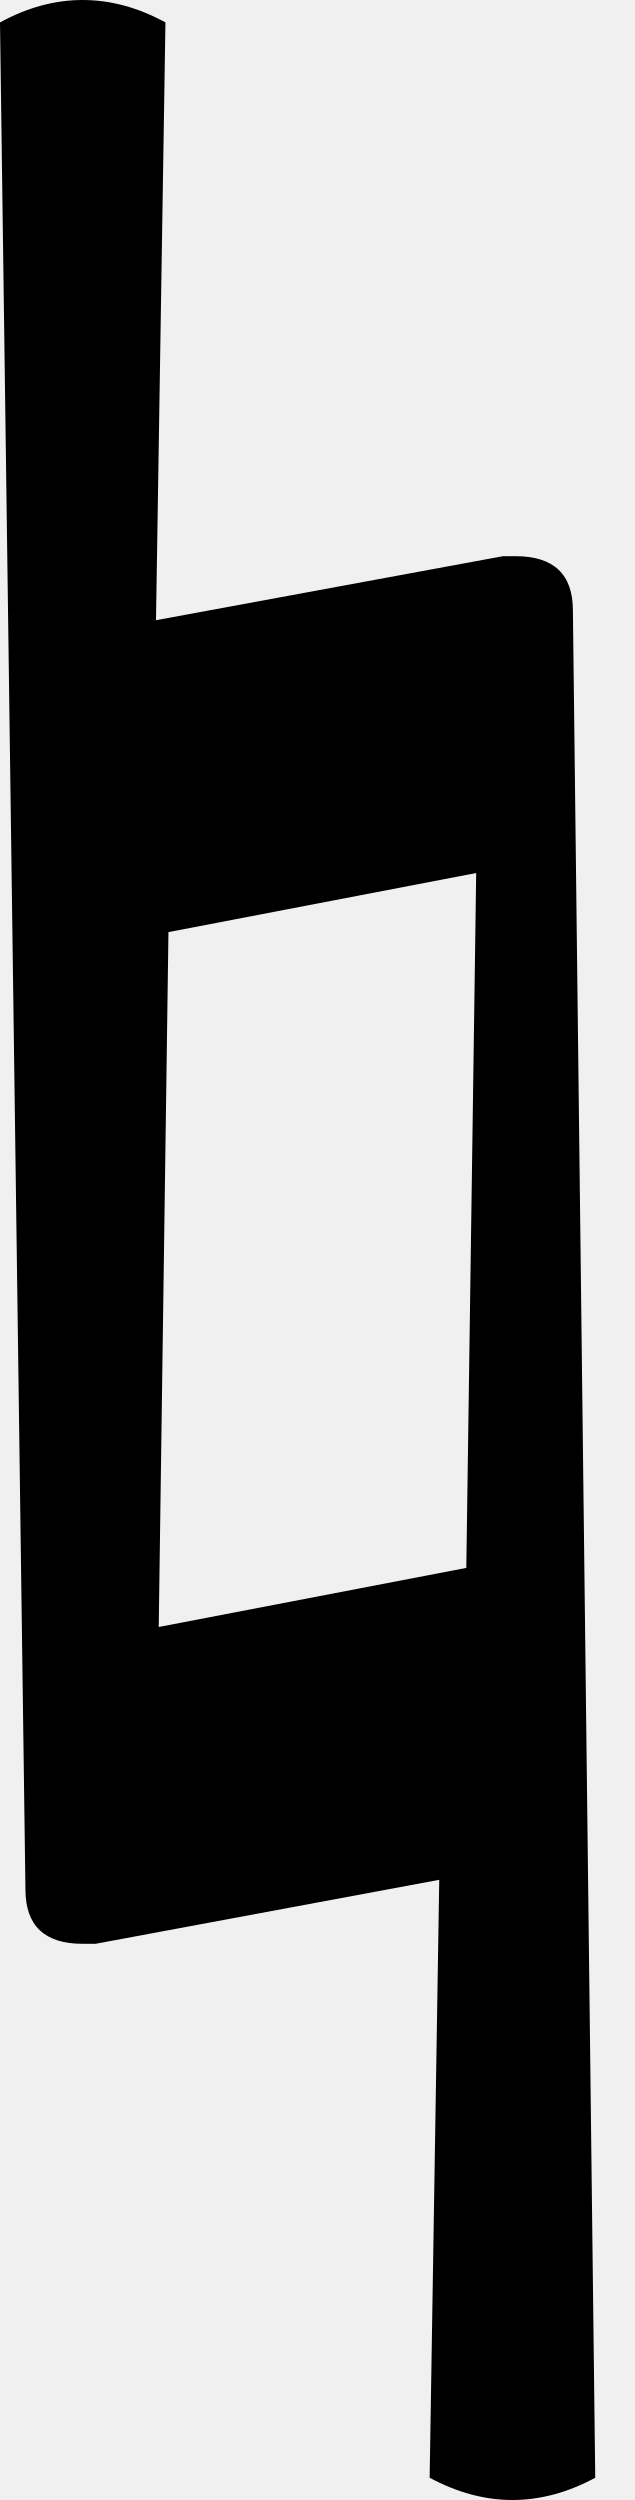
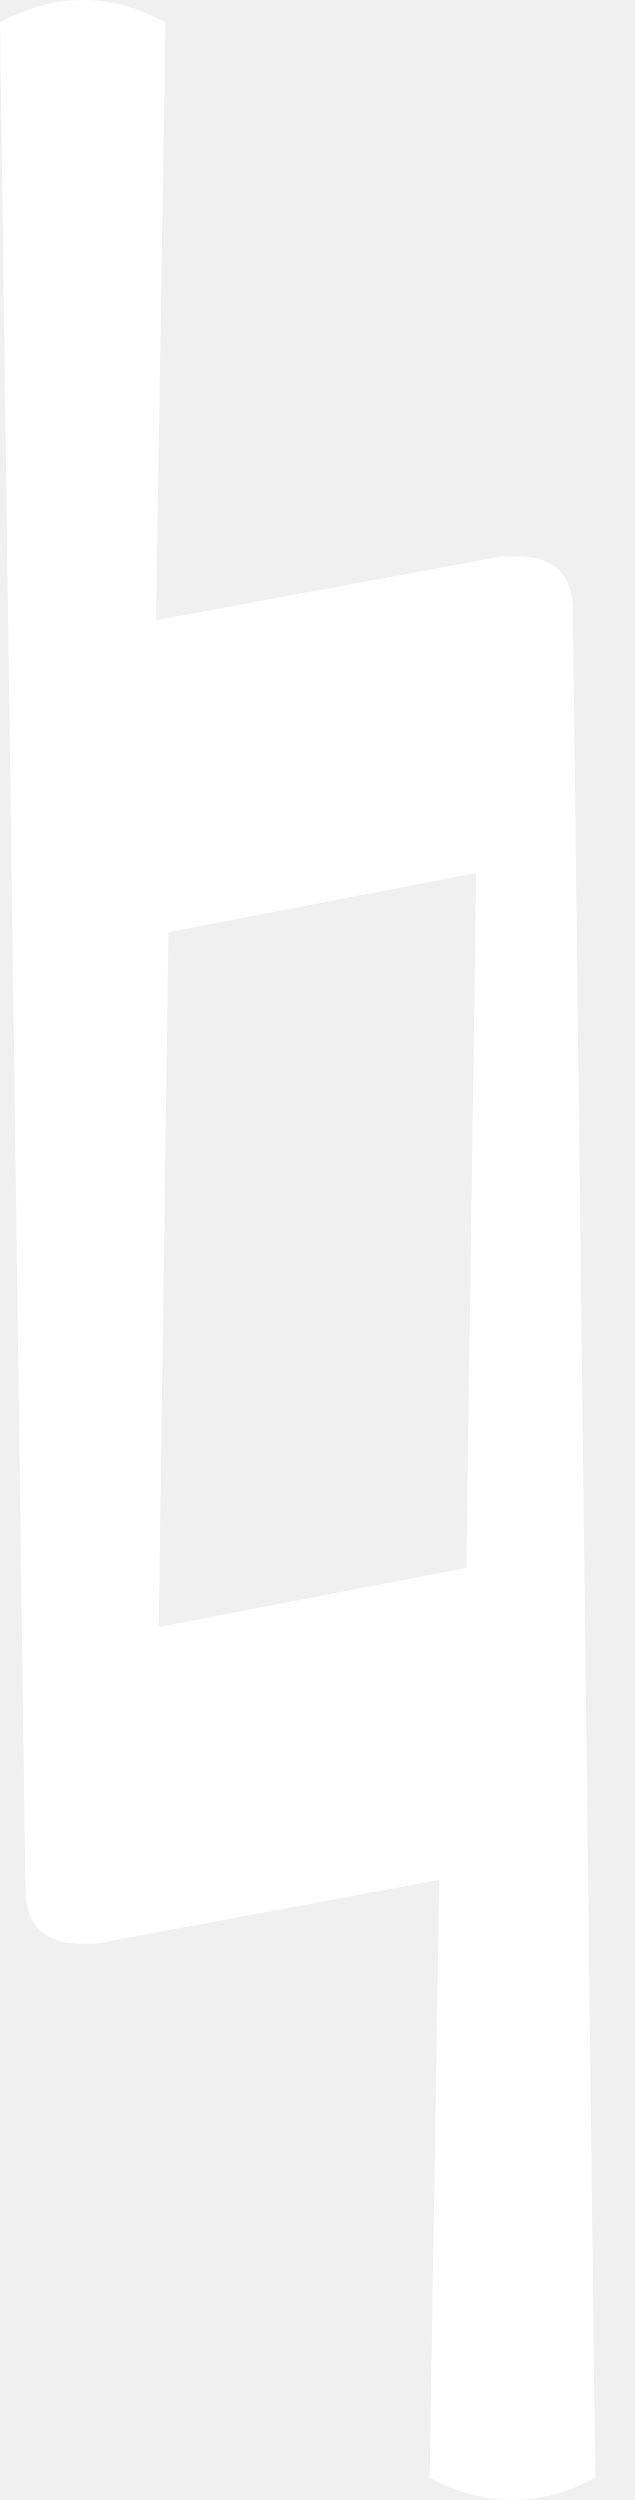
<svg xmlns="http://www.w3.org/2000/svg" width="16px" height="63px" viewBox="0 0 16 63" version="1.1">
-   <defs />
  <g id="Artboard-Copy-9" stroke="none" stroke-width="1" fill="none" fill-rule="evenodd">
-     <path d="M0,0.565 C0.694,0.186 1.388,0 2.082,0 C2.781,0 3.475,0.186 4.169,0.565 L3.931,15.629 L12.675,14.016 L12.996,14.016 C13.957,14.016 14.437,14.474 14.437,15.386 L15,62.439 C14.306,62.814 13.608,63 12.913,63 C12.219,63 11.525,62.814 10.827,62.439 L11.069,47.371 L2.407,48.984 L2.082,48.984 C1.121,48.984 0.641,48.526 0.641,47.614 L0,0.565 M11.751,39.511 L12,22 L4.245,23.489 L4,41 L11.751,39.511" id="Shape" fill="#000000" fill-rule="nonzero" />
+     <path d="M0,0.565 C0.694,0.186 1.388,0 2.082,0 C2.781,0 3.475,0.186 4.169,0.565 L3.931,15.629 L12.675,14.016 L12.996,14.016 C13.957,14.016 14.437,14.474 14.437,15.386 L15,62.439 C14.306,62.814 13.608,63 12.913,63 C12.219,63 11.525,62.814 10.827,62.439 L11.069,47.371 L2.407,48.984 L2.082,48.984 C1.121,48.984 0.641,48.526 0.641,47.614 L0,0.565 M11.751,39.511 L12,22 L4.245,23.489 L4,41 L11.751,39.511" id="Shape" fill="#ffffff" fill-rule="nonzero" />
  </g>
</svg>
